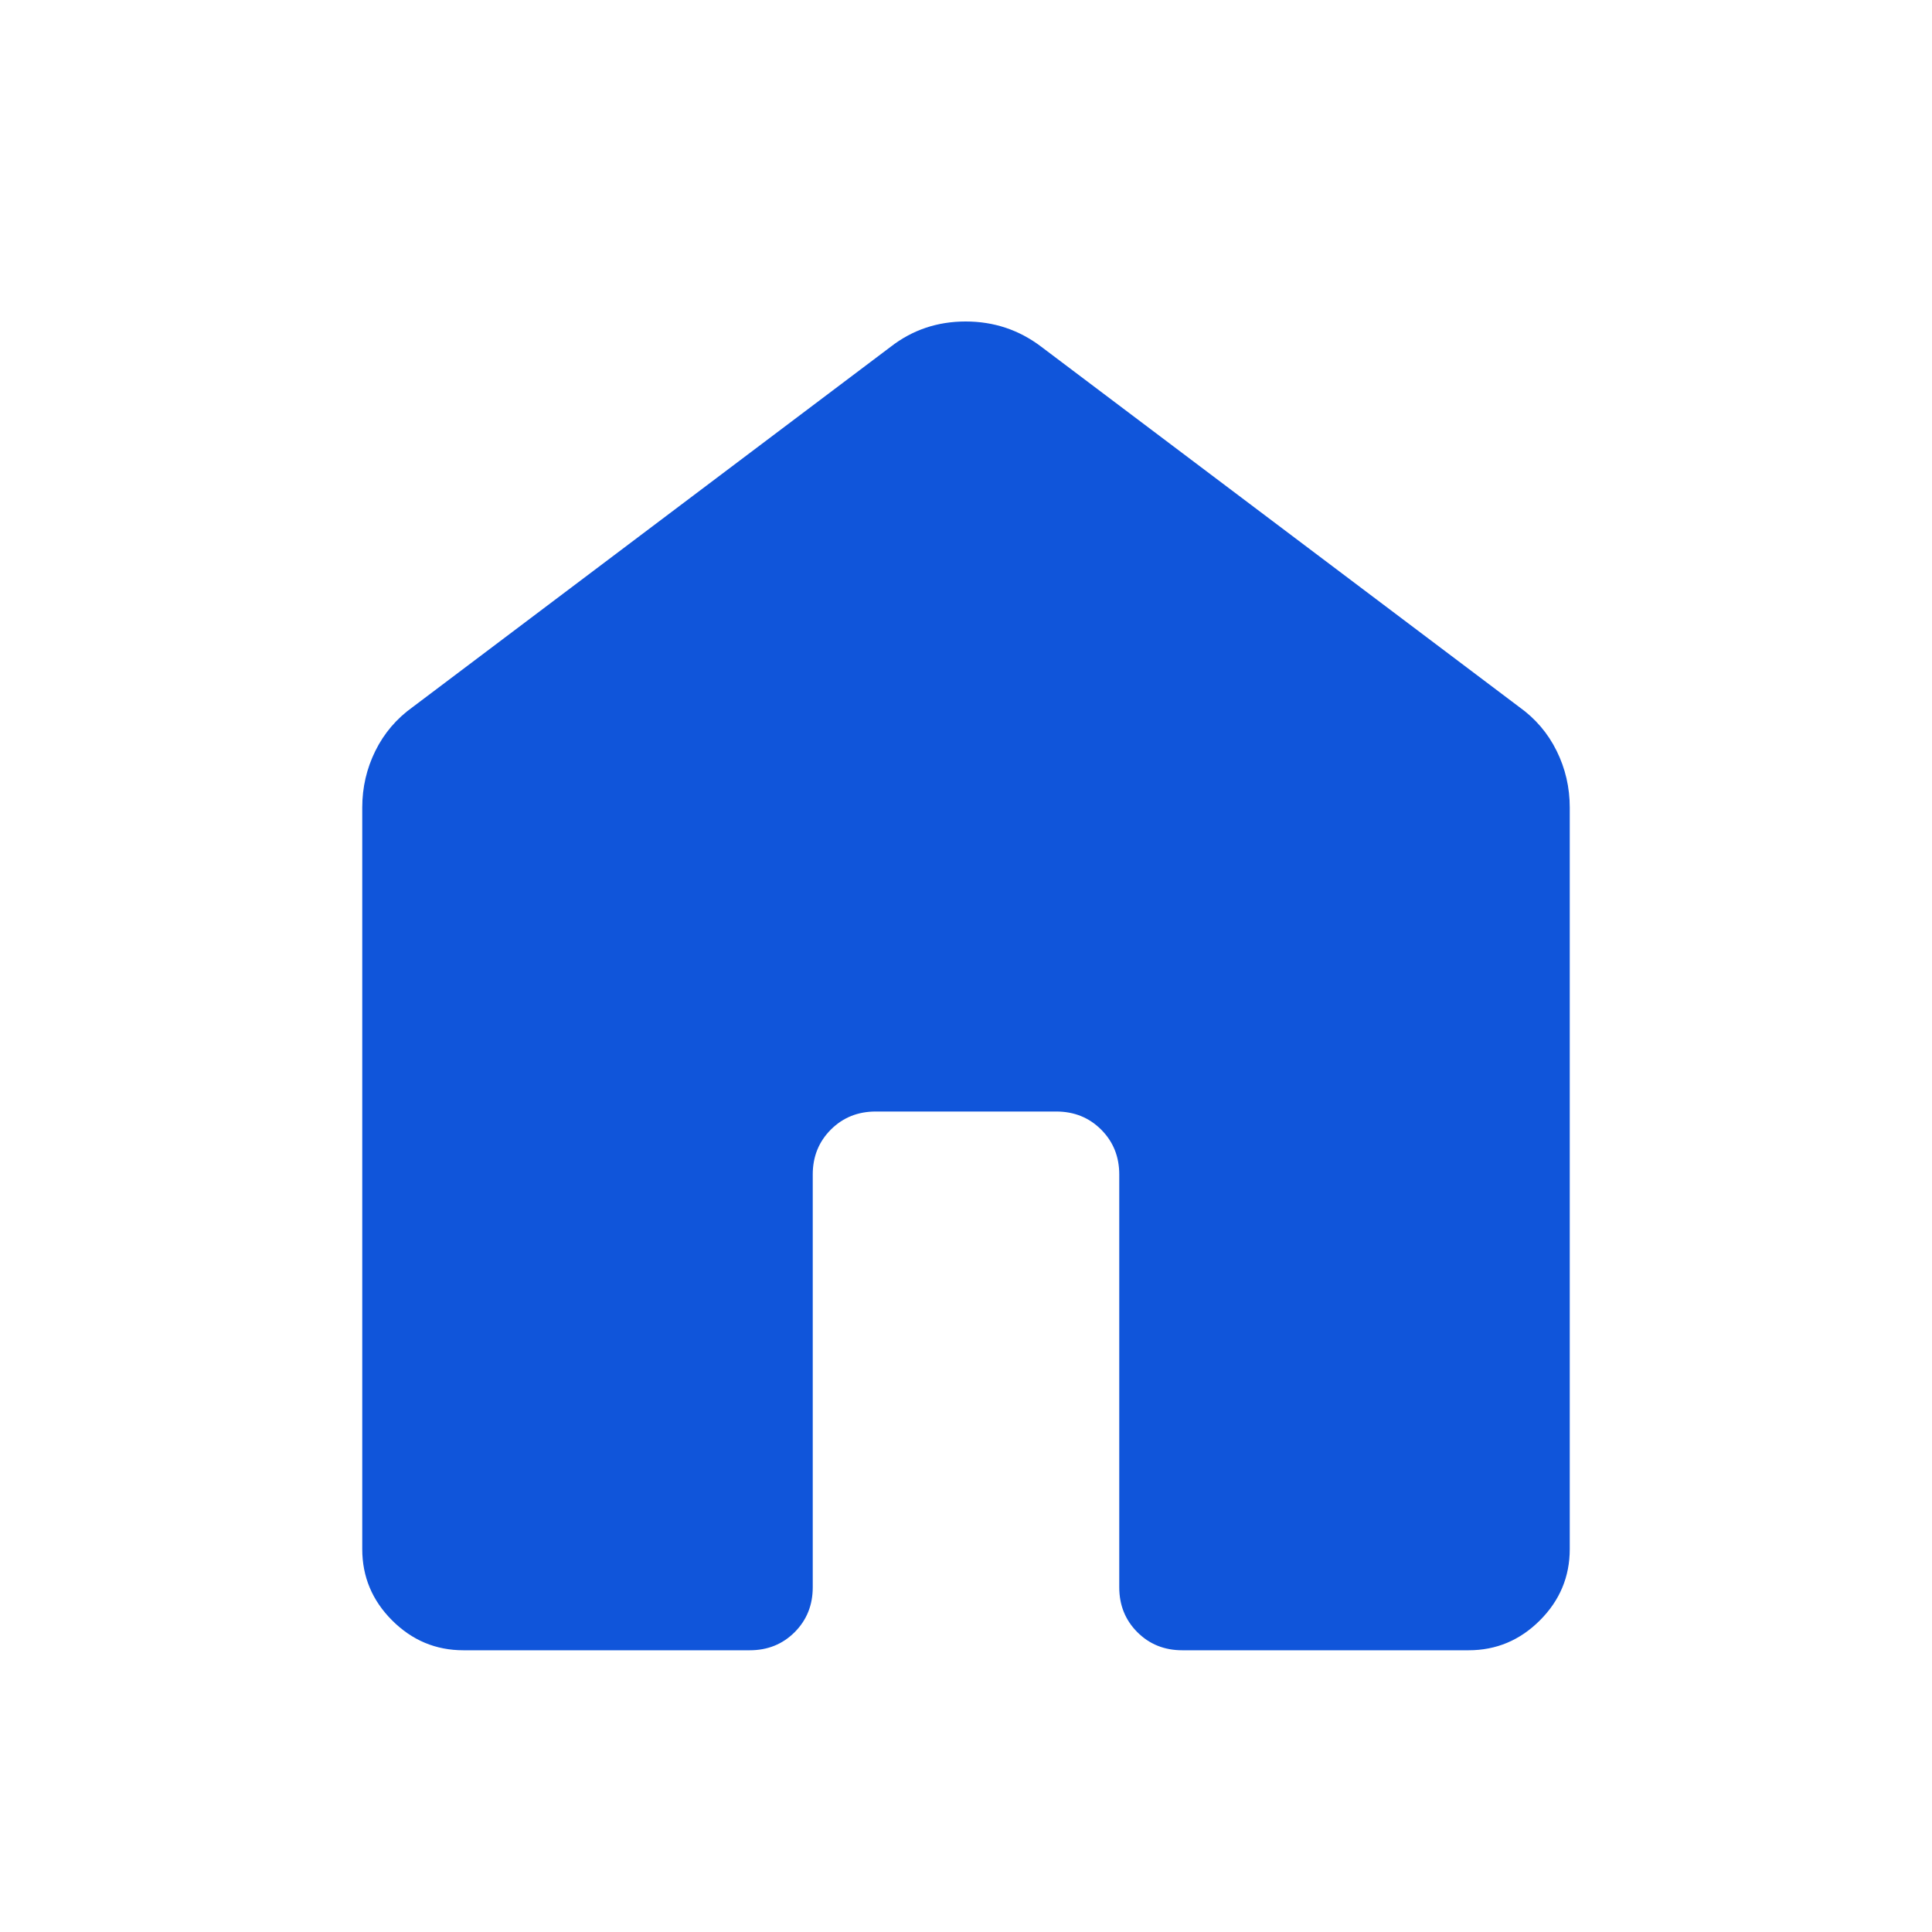
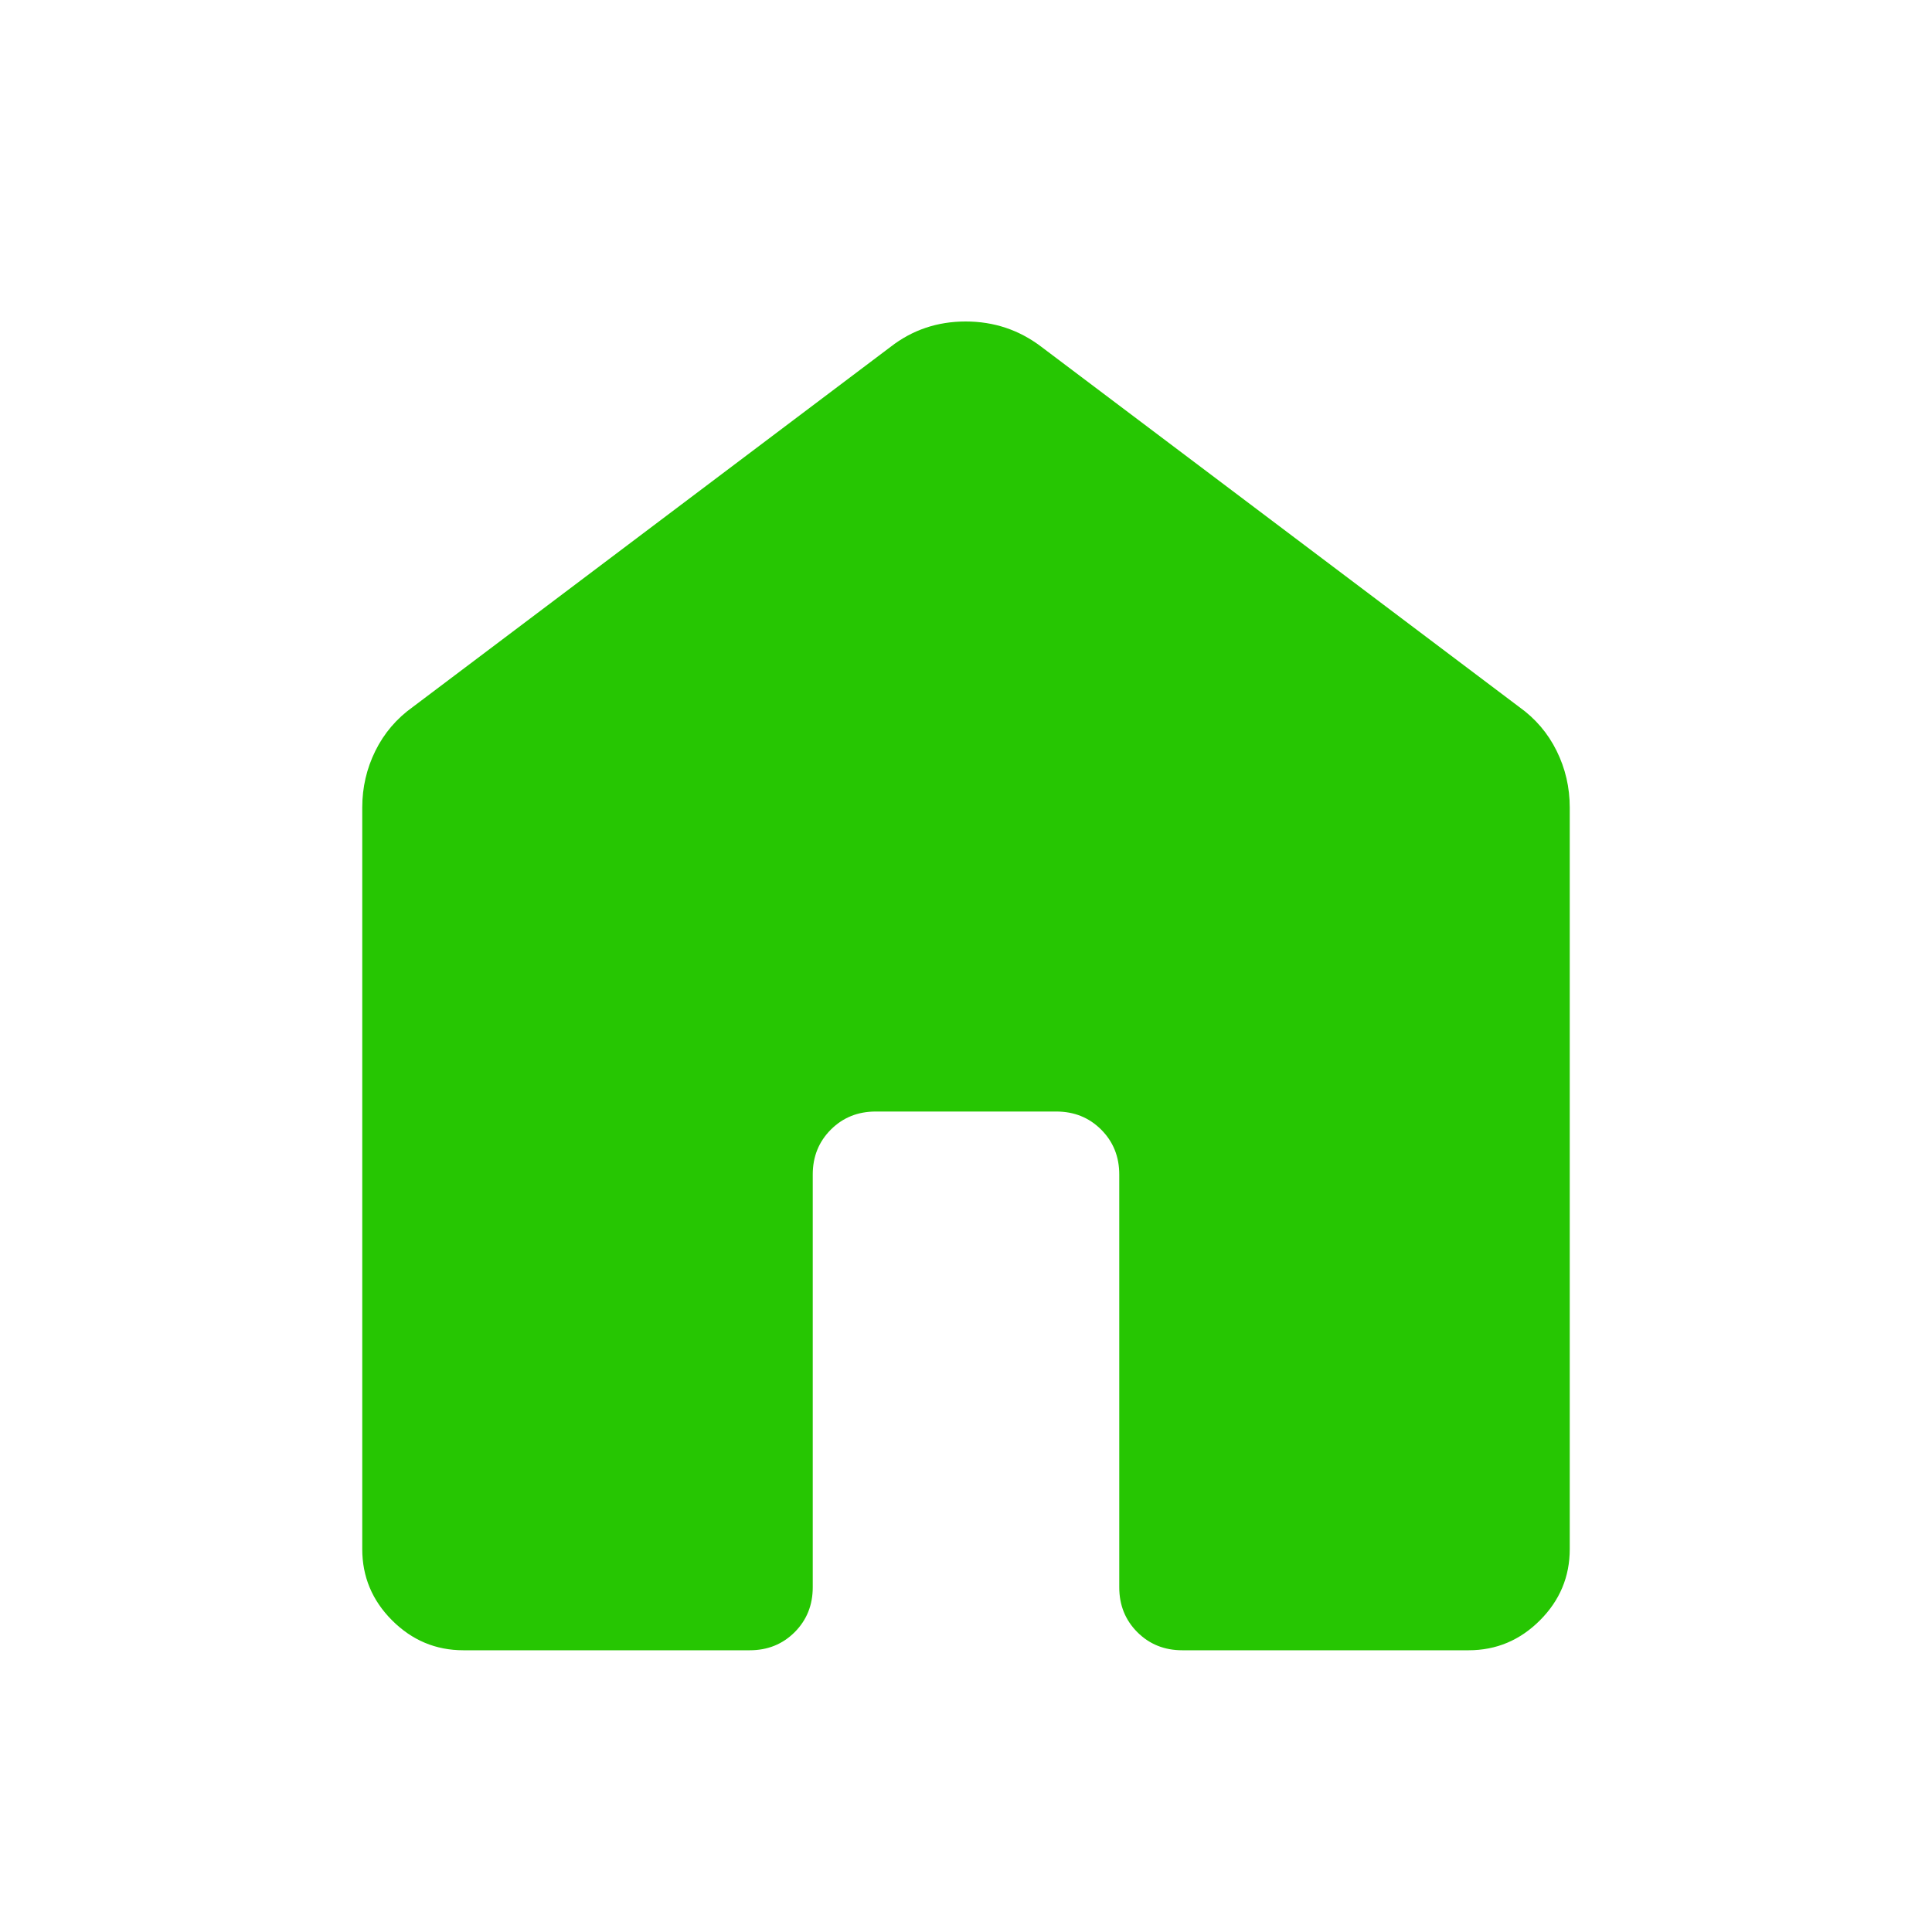
<svg xmlns="http://www.w3.org/2000/svg" width="40" height="40" viewBox="0 0 40 40" fill="none">
-   <mask id="mask0_36_182" style="mask-type:alpha" maskUnits="userSpaceOnUse" x="0" y="0" width="40" height="40">
+   <mask id="mask0_229_9" style="mask-type:alpha" maskUnits="userSpaceOnUse" x="0" y="0" width="40" height="40">
    <rect width="40" height="40" fill="#D9D9D9" />
  </mask>
-   <g mask="url(#mask0_36_182)">
-     <path d="M7.5 32.072V16.72C7.5 16.302 7.591 15.911 7.772 15.545C7.953 15.179 8.212 14.876 8.547 14.637L18.44 7.18C18.889 6.831 19.407 6.656 19.993 6.656C20.579 6.656 21.101 6.831 21.56 7.18L31.453 14.637C31.788 14.876 32.047 15.179 32.228 15.545C32.409 15.911 32.5 16.302 32.5 16.72V32.072C32.5 32.644 32.294 33.136 31.882 33.548C31.469 33.961 30.977 34.167 30.406 34.167H24.477C24.107 34.167 23.797 34.042 23.547 33.792C23.298 33.542 23.173 33.233 23.173 32.863V24.316C23.173 23.947 23.048 23.637 22.798 23.387C22.549 23.138 22.239 23.013 21.87 23.013H18.13C17.761 23.013 17.451 23.138 17.202 23.387C16.952 23.637 16.827 23.947 16.827 24.316V32.863C16.827 33.233 16.702 33.542 16.453 33.792C16.203 34.042 15.893 34.167 15.523 34.167H9.594C9.023 34.167 8.531 33.961 8.118 33.548C7.706 33.136 7.5 32.644 7.5 32.072Z" fill="#1055DA" />
+   <g mask="url(#mask0_229_9)">
+     <path d="M7.5 32.072V16.72C7.5 16.302 7.591 15.911 7.772 15.545C7.953 15.179 8.212 14.876 8.547 14.637L18.44 7.18C18.889 6.831 19.407 6.656 19.993 6.656C20.579 6.656 21.101 6.831 21.56 7.18L31.453 14.637C31.788 14.876 32.047 15.179 32.228 15.545C32.409 15.911 32.5 16.302 32.5 16.72V32.072C32.5 32.644 32.294 33.136 31.882 33.548C31.469 33.961 30.977 34.167 30.406 34.167H24.477C24.107 34.167 23.797 34.042 23.547 33.792C23.298 33.542 23.173 33.233 23.173 32.863V24.316C23.173 23.947 23.048 23.637 22.798 23.387C22.549 23.138 22.239 23.013 21.87 23.013H18.13C17.761 23.013 17.451 23.138 17.202 23.387C16.952 23.637 16.827 23.947 16.827 24.316V32.863C16.827 33.233 16.702 33.542 16.453 33.792C16.203 34.042 15.893 34.167 15.523 34.167H9.594C9.023 34.167 8.531 33.961 8.118 33.548C7.706 33.136 7.5 32.644 7.5 32.072Z" fill="#26C602" />
  </g>
</svg>
